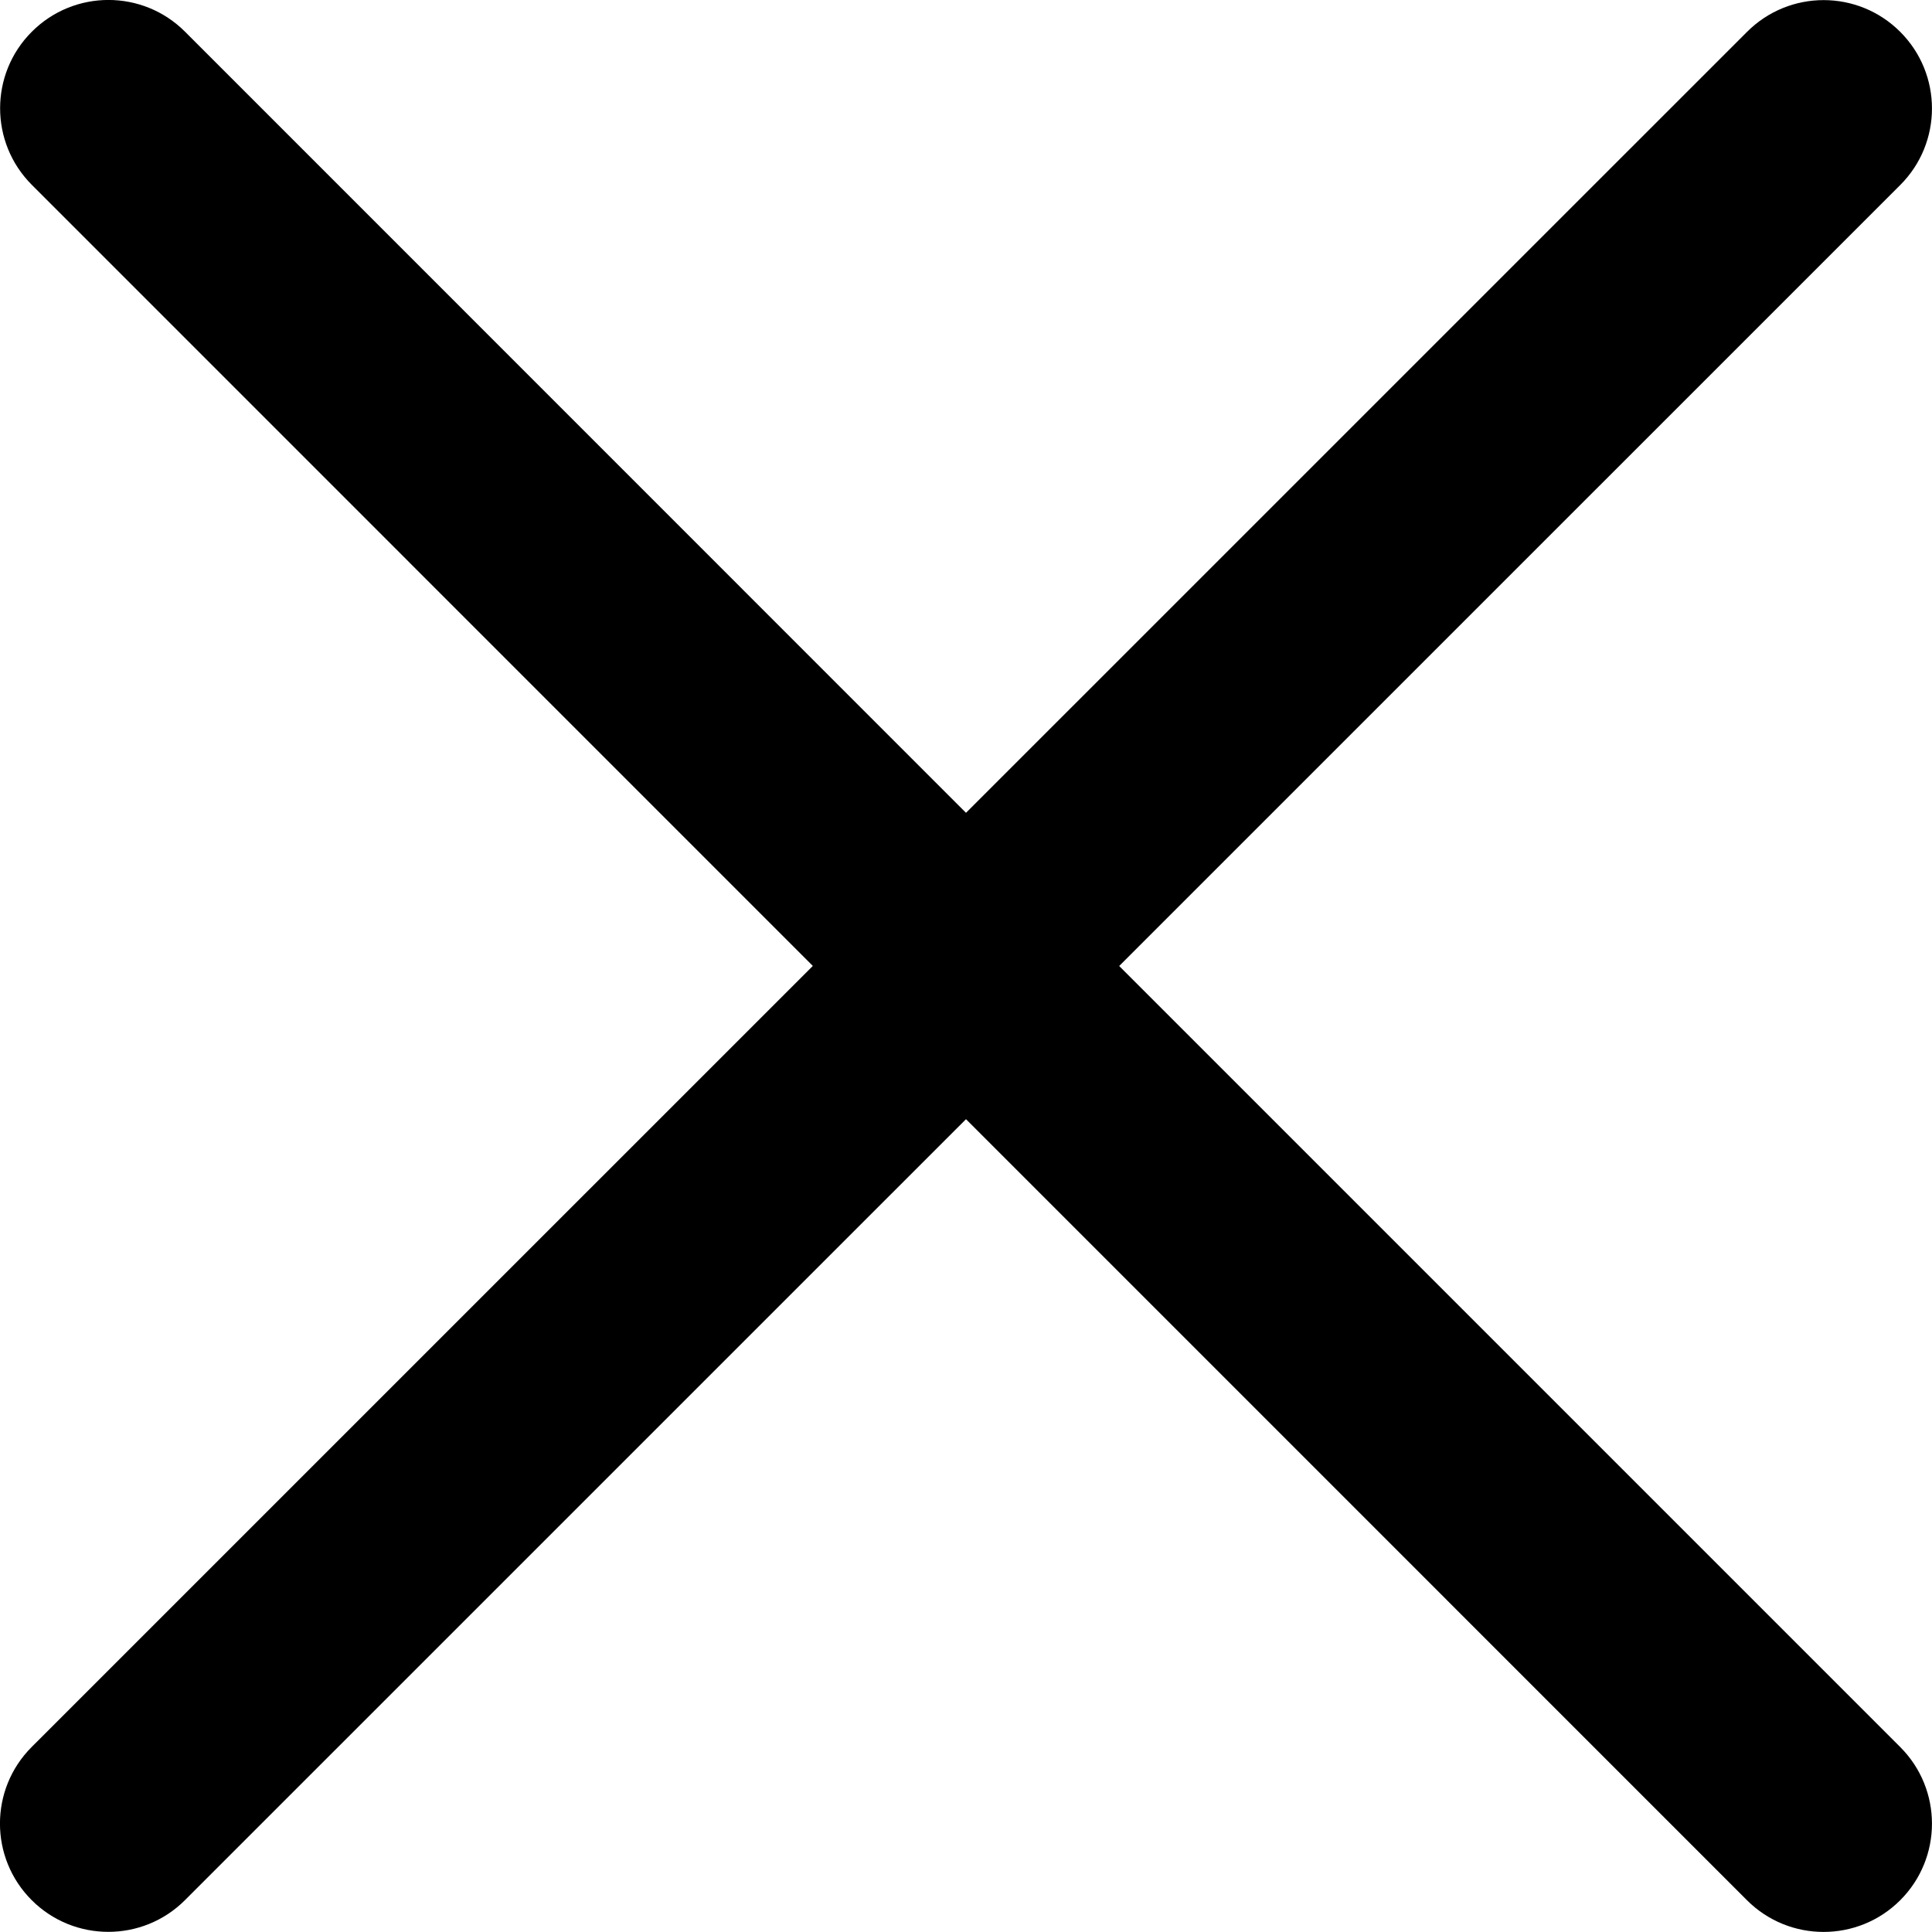
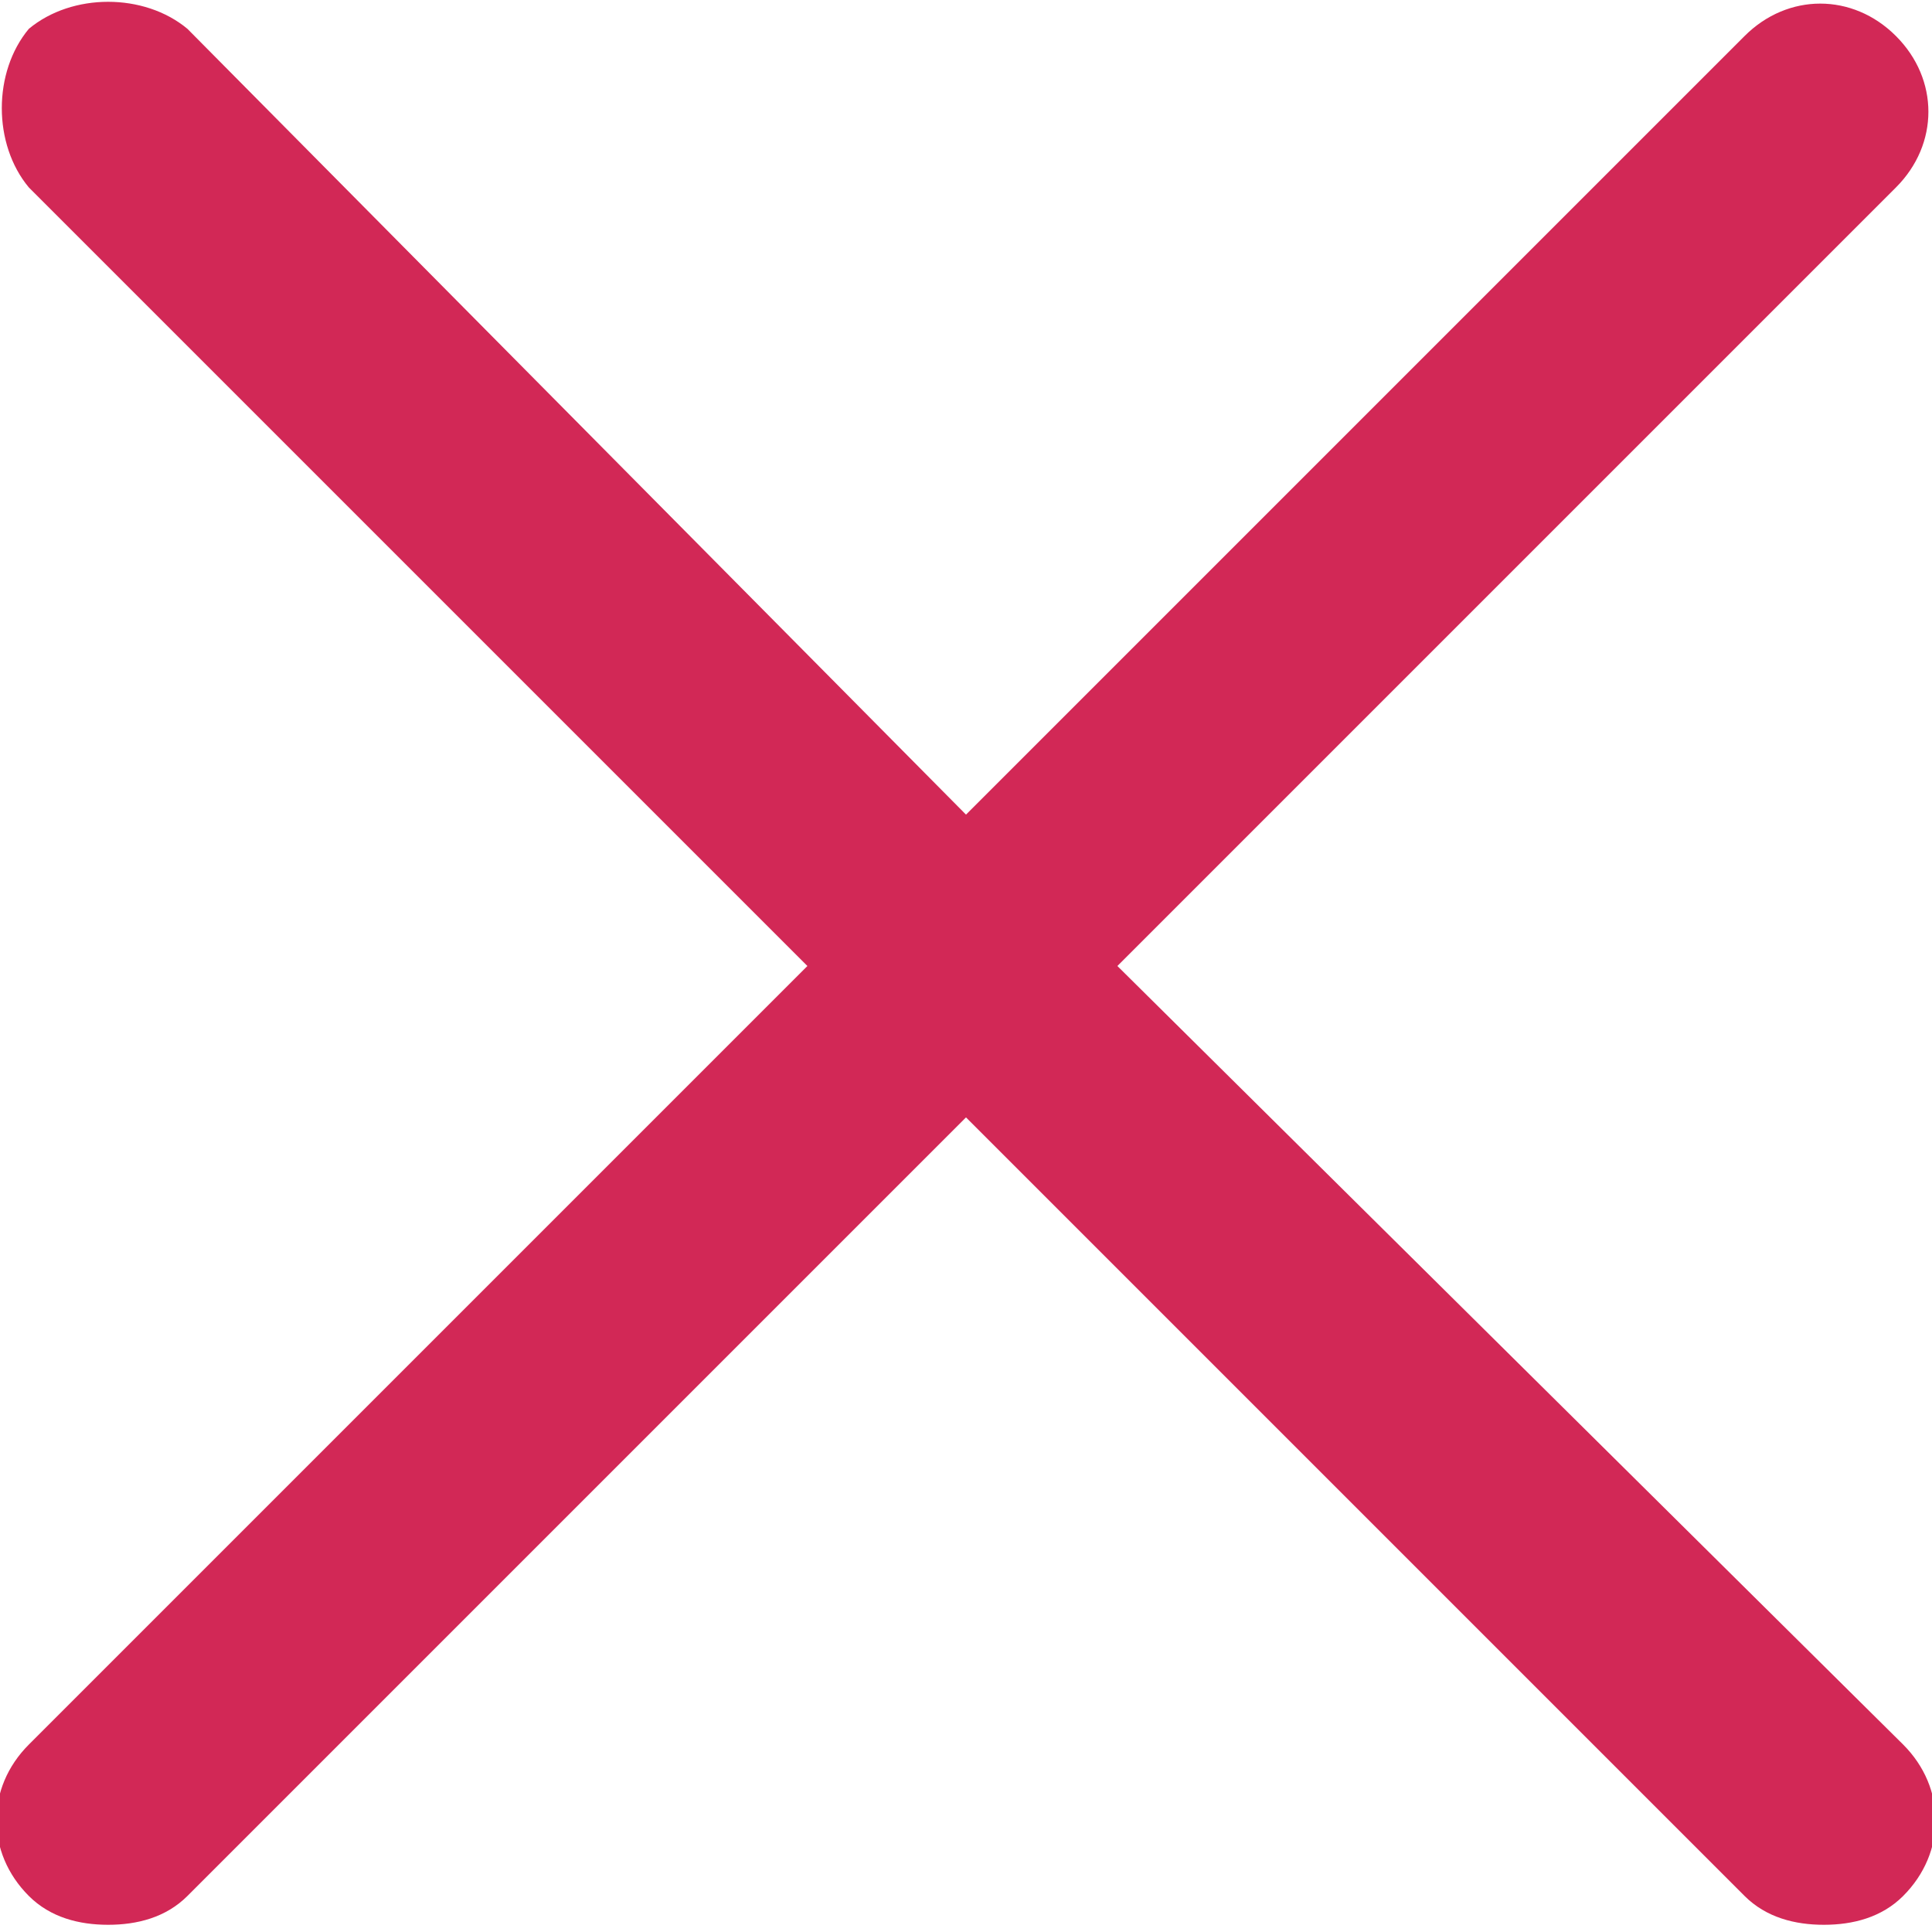
- <svg xmlns="http://www.w3.org/2000/svg" version="1.0" id="Layer_1" x="0px" y="0px" width="26.752px" height="26.752px" viewBox="0 0 26.752 26.752" enable-background="new 0 0 26.752 26.752" xml:space="preserve">
-   <path d="M15.497,13.376L26.312,2.562c0.586-0.585,0.586-1.535,0-2.121s-1.535-0.586-2.121,0L13.376,11.255L2.562,0.439 c-0.586-0.586-1.535-0.586-2.121,0c-0.586,0.585-0.586,1.535,0,2.121l10.814,10.815L0.439,24.19c-0.586,0.586-0.586,1.535,0,2.121 c0.293,0.293,0.677,0.439,1.061,0.439s0.768-0.146,1.061-0.439l10.815-10.814L24.19,26.312c0.293,0.293,0.677,0.439,1.061,0.439 s0.768-0.146,1.061-0.439c0.586-0.586,0.586-1.535,0-2.121L15.497,13.376z" />
+ <svg xmlns="http://www.w3.org/2000/svg" version="1.1" id="Layer_1" x="0px" y="0px" viewBox="0 0 26.8 26.8" style="enable-background:new 0 0 26.8 26.8;" xml:space="preserve">
+   <style type="text/css">
+ 	.st0{fill:#D22856;}
+ </style>
+   <path class="st0" d="M15.5,13.4L26.3,2.6c0.6-0.6,0.6-1.5,0-2.1s-1.5-0.6-2.1,0L13.4,11.3L2.6,0.4C2-0.1,1-0.1,0.4,0.4  C-0.1,1-0.1,2,0.4,2.6l10.8,10.8L0.4,24.2c-0.6,0.6-0.6,1.5,0,2.1c0.3,0.3,0.7,0.4,1.1,0.4s0.8-0.1,1.1-0.4l10.8-10.8l10.8,10.8  c0.3,0.3,0.7,0.4,1.1,0.4s0.8-0.1,1.1-0.4c0.6-0.6,0.6-1.5,0-2.1L15.5,13.4z" />
</svg>
